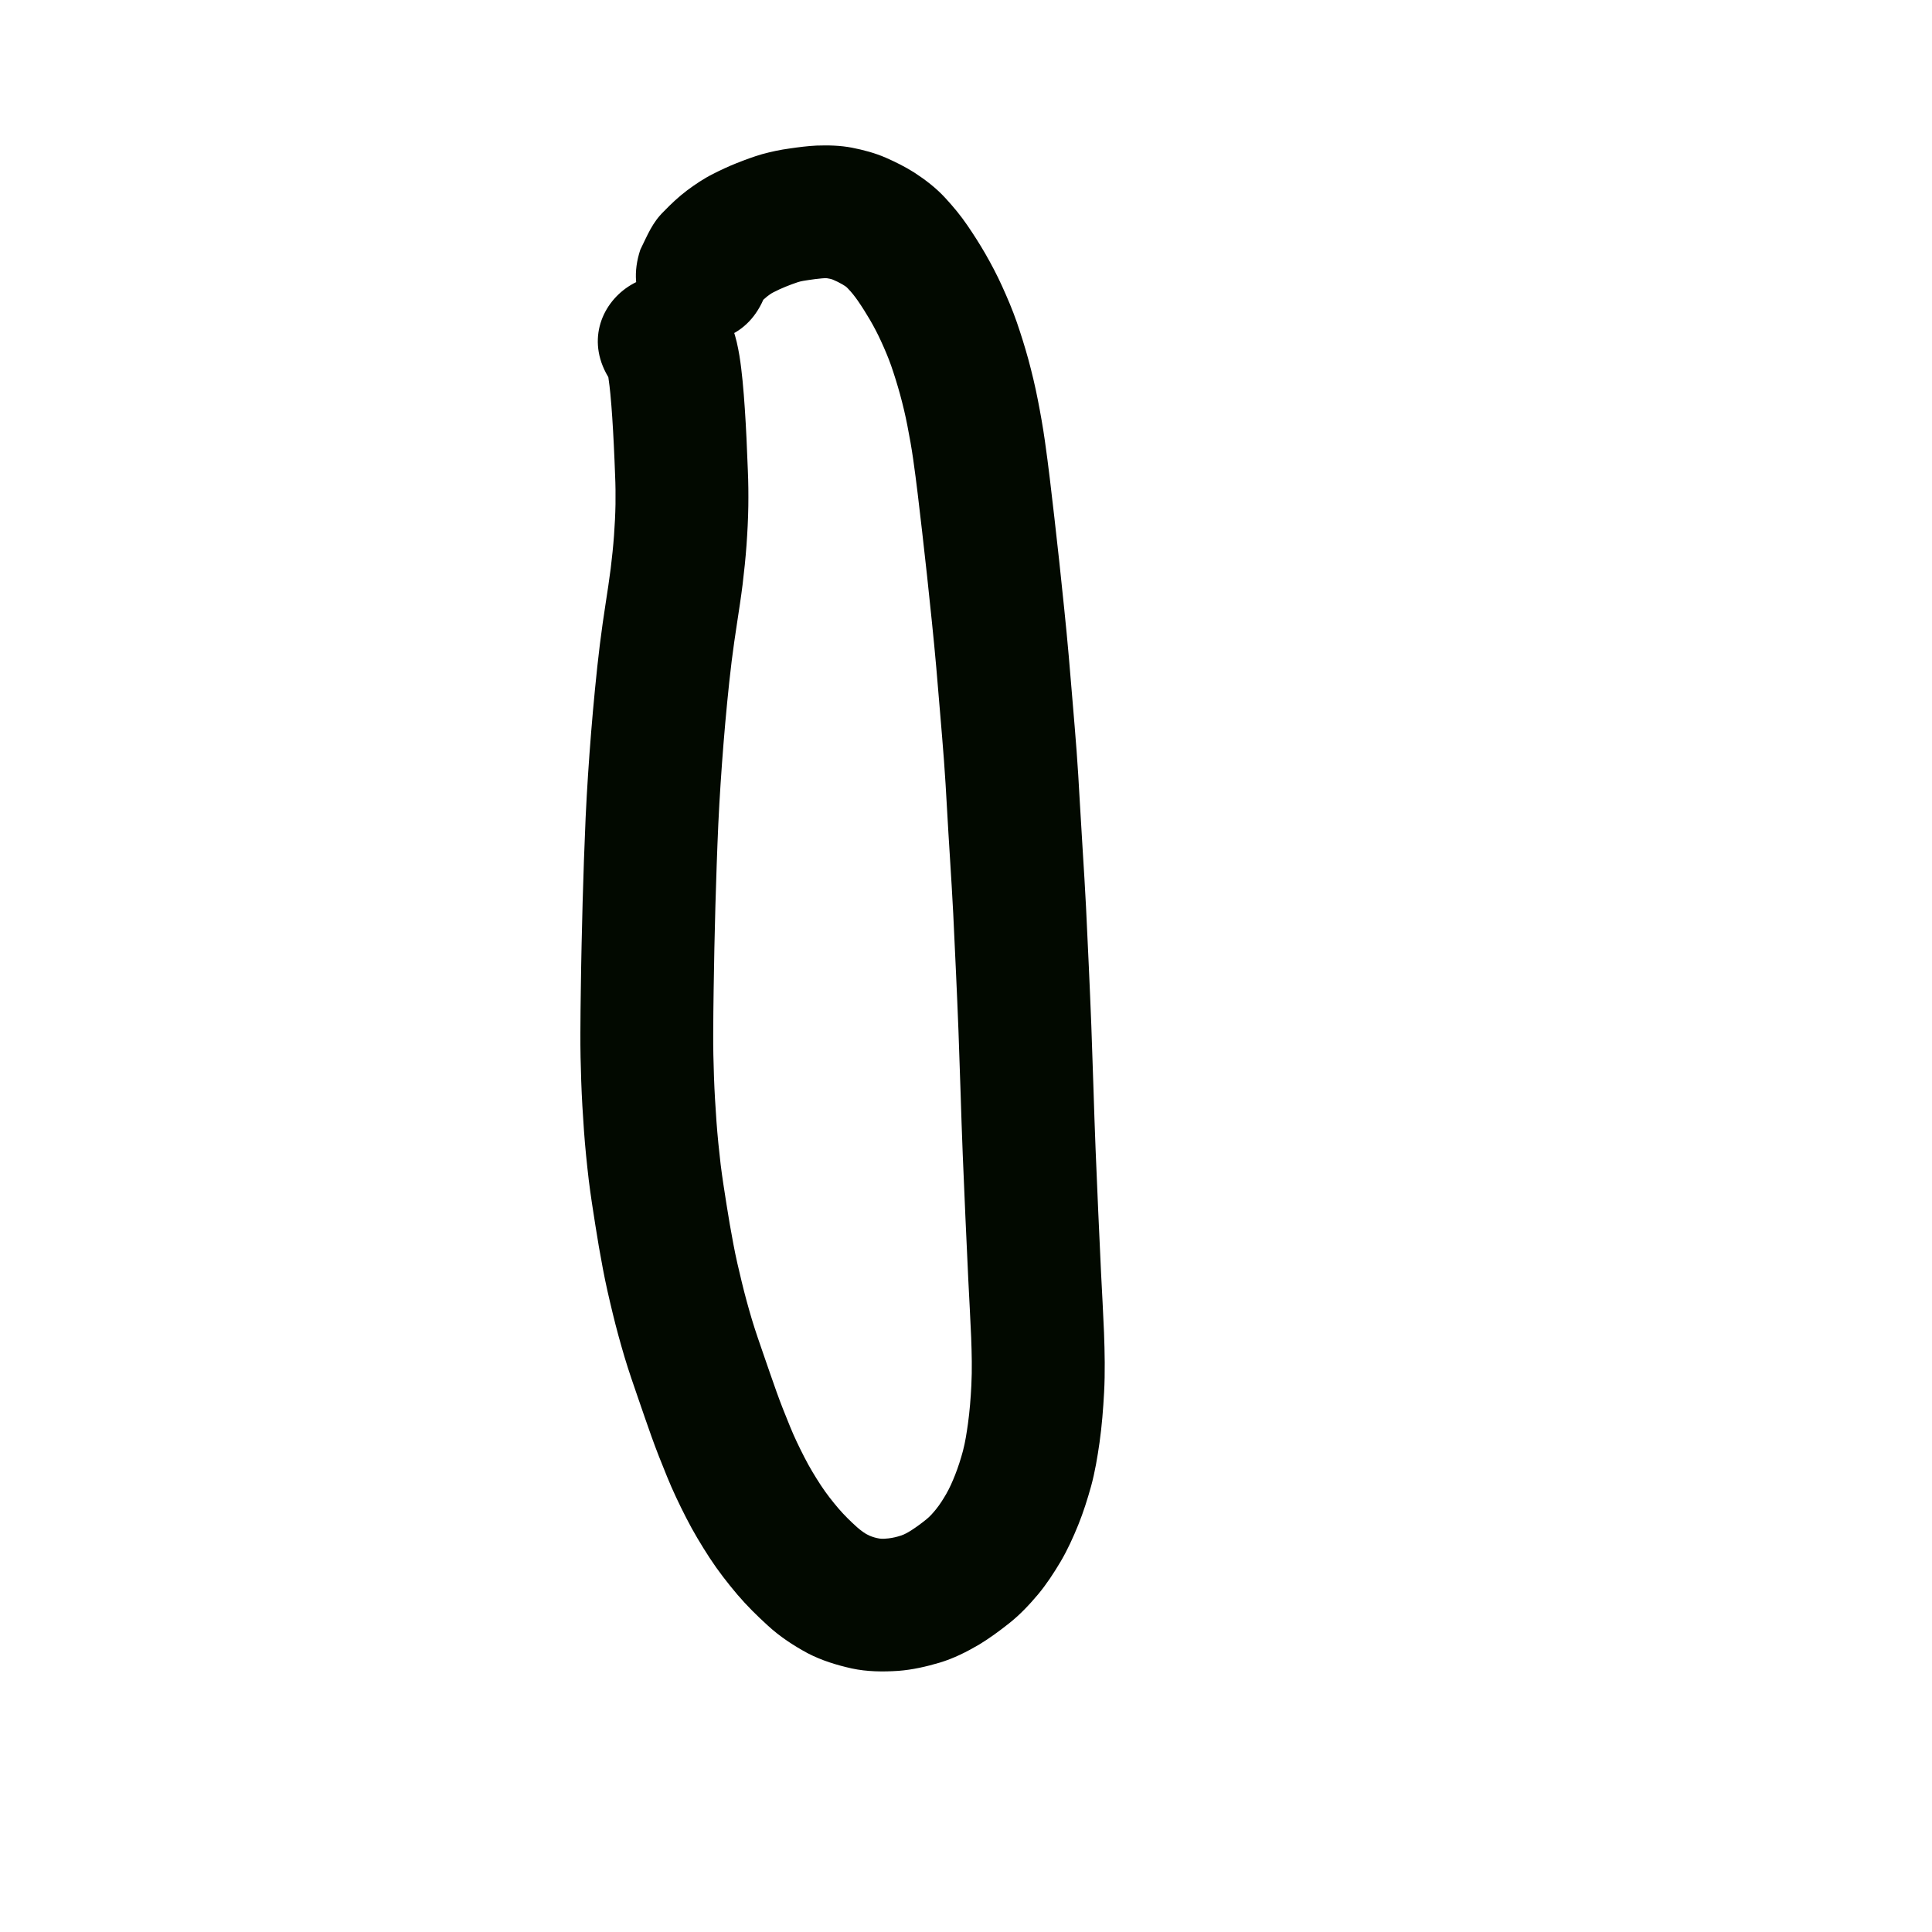
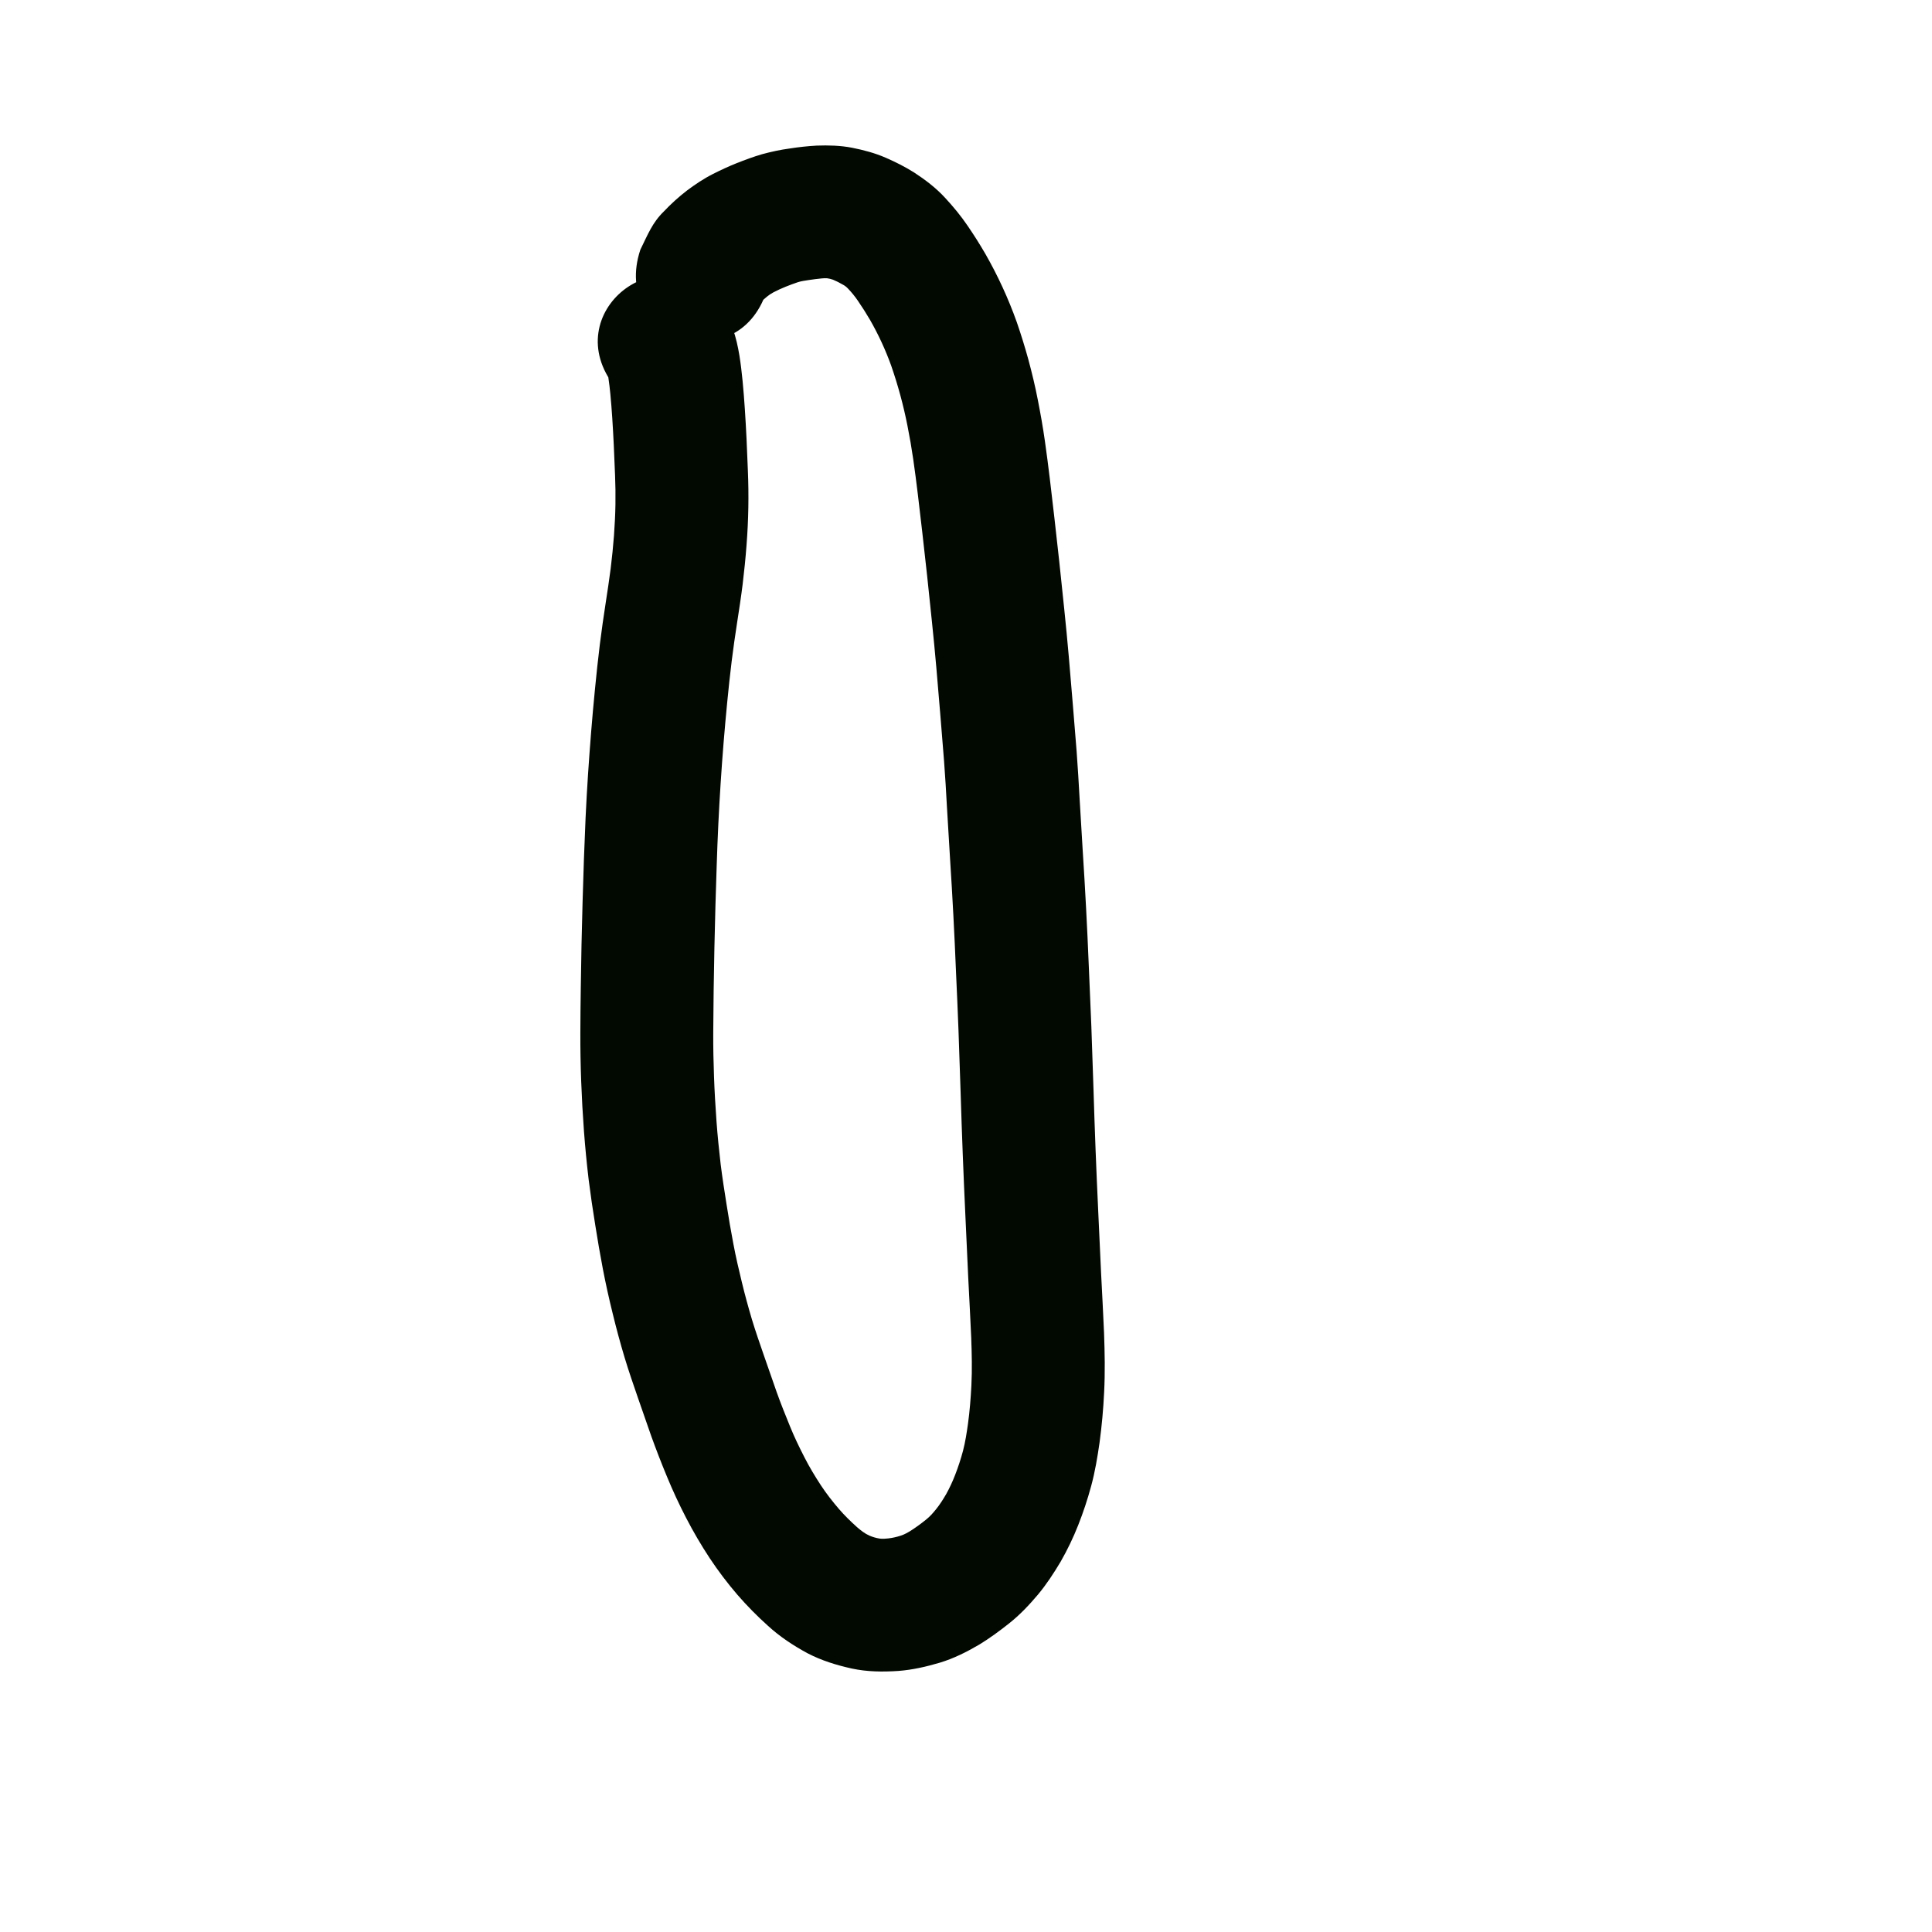
- <svg xmlns="http://www.w3.org/2000/svg" width="10cm" height="10cm" viewBox="0 0 100 100" version="1.1" id="svg8">
-   <defs id="defs2" />
-   <g id="layer1" transform="translate(0,-197)">
-     <path style="opacity:1;fill:#020900;fill-opacity:1;stroke:none;stroke-width:1;stroke-linecap:butt;stroke-linejoin:round;stroke-miterlimit:4;stroke-dasharray:none;stroke-opacity:1" id="path1373" d="m 37.218,212.745 c 0.314,0.384 0.531,0.829 0.714,1.286 0.166,0.442 0.259,0.905 0.339,1.369 0.071,0.433 0.12,0.868 0.164,1.304 0.048,0.48 0.083,0.961 0.116,1.443 0.035,0.515 0.063,1.031 0.088,1.547 0.027,0.549 0.049,1.099 0.069,1.648 0.028,0.618 0.033,1.237 0.025,1.856 -0.01,0.672 -0.046,1.342 -0.093,2.012 -0.049,0.68 -0.121,1.358 -0.202,2.035 -0.083,0.67 -0.187,1.338 -0.289,2.006 -0.103,0.655 -0.194,1.311 -0.278,1.969 -0.089,0.713 -0.162,1.428 -0.233,2.143 -0.07,0.707 -0.131,1.415 -0.189,2.123 -0.056,0.691 -0.105,1.382 -0.151,2.073 -0.046,0.694 -0.085,1.389 -0.118,2.084 -0.032,0.709 -0.059,1.418 -0.084,2.127 -0.026,0.704 -0.047,1.409 -0.067,2.114 -0.02,0.729 -0.037,1.459 -0.053,2.188 -0.016,0.725 -0.027,1.451 -0.038,2.176 -0.012,0.746 -0.019,1.493 -0.022,2.239 -0.005,0.747 0.013,1.495 0.039,2.242 0.027,0.777 0.075,1.553 0.13,2.328 0.054,0.739 0.129,1.476 0.215,2.212 0.086,0.692 0.195,1.381 0.304,2.07 0.107,0.686 0.225,1.371 0.355,2.053 0.123,0.662 0.277,1.317 0.436,1.971 0.157,0.652 0.335,1.299 0.526,1.942 0.186,0.617 0.4,1.225 0.61,1.834 0.219,0.634 0.437,1.268 0.662,1.899 0.214,0.601 0.451,1.193 0.693,1.783 0.222,0.552 0.482,1.086 0.753,1.615 0.255,0.5 0.546,0.98 0.853,1.45 0.279,0.424 0.592,0.823 0.922,1.209 0.293,0.339 0.613,0.653 0.946,0.952 0.196,0.168 0.4,0.332 0.638,0.436 0.167,0.073 0.342,0.122 0.521,0.152 0.155,0.023 0.312,0.01 0.466,-0.008 0.221,-0.026 0.439,-0.076 0.65,-0.147 0.189,-0.061 0.36,-0.162 0.527,-0.266 0.269,-0.174 0.527,-0.363 0.776,-0.564 0.192,-0.153 0.353,-0.338 0.508,-0.528 0.2,-0.247 0.369,-0.517 0.529,-0.792 0.181,-0.314 0.325,-0.647 0.459,-0.983 0.161,-0.409 0.295,-0.828 0.409,-1.252 0.121,-0.461 0.191,-0.932 0.258,-1.403 0.091,-0.658 0.142,-1.321 0.176,-1.984 0.042,-0.824 0.021,-1.65 -0.009,-2.474 -0.043,-0.998 -0.099,-1.996 -0.149,-2.994 -0.053,-1.085 -0.102,-2.17 -0.15,-3.256 -0.049,-1.078 -0.095,-2.156 -0.138,-3.235 -0.043,-1.072 -0.078,-2.145 -0.112,-3.218 -0.033,-1.062 -0.07,-2.123 -0.109,-3.185 -0.038,-1.01 -0.084,-2.021 -0.129,-3.031 -0.045,-1.004 -0.091,-2.008 -0.141,-3.011 -0.049,-0.95 -0.107,-1.9 -0.167,-2.849 -0.057,-0.882 -0.109,-1.765 -0.159,-2.648 -0.043,-0.81 -0.094,-1.62 -0.153,-2.43 -0.06,-0.797 -0.127,-1.593 -0.194,-2.389 -0.069,-0.811 -0.135,-1.622 -0.205,-2.433 -0.069,-0.788 -0.146,-1.576 -0.227,-2.363 -0.084,-0.798 -0.167,-1.595 -0.251,-2.393 -0.08,-0.747 -0.165,-1.494 -0.25,-2.24 -0.075,-0.662 -0.152,-1.323 -0.232,-1.985 -0.072,-0.6 -0.15,-1.199 -0.235,-1.797 -0.083,-0.585 -0.187,-1.166 -0.301,-1.746 -0.106,-0.55 -0.237,-1.094 -0.384,-1.634 -0.139,-0.501 -0.292,-0.997 -0.463,-1.488 -0.15,-0.424 -0.328,-0.837 -0.515,-1.246 -0.171,-0.377 -0.363,-0.742 -0.57,-1.099 -0.2,-0.341 -0.41,-0.676 -0.635,-1.002 -0.154,-0.22 -0.319,-0.433 -0.507,-0.625 -0.08,-0.093 -0.181,-0.155 -0.286,-0.216 -0.16,-0.091 -0.323,-0.176 -0.493,-0.245 -0.097,-0.038 -0.199,-0.058 -0.301,-0.073 -0.091,-0.011 -0.184,4.5e-4 -0.275,0.006 -0.228,0.019 -0.454,0.051 -0.679,0.084 -0.189,0.031 -0.381,0.052 -0.564,0.113 -0.211,0.069 -0.419,0.148 -0.625,0.231 -0.216,0.087 -0.428,0.184 -0.634,0.291 -0.123,0.062 -0.234,0.142 -0.341,0.227 -0.125,0.103 -0.246,0.211 -0.354,0.332 -0.236,0.269 -0.509,0.789 0.333,-0.6 -1.529,4.618 -8.06,2.455 -6.53,-2.163 v 0 c 0.385,-0.781 0.618,-1.4 1.216,-1.981 0.372,-0.385 0.761,-0.752 1.188,-1.076 0.432,-0.322 0.88,-0.624 1.362,-0.866 0.4,-0.203 0.806,-0.393 1.223,-0.558 0.431,-0.17 0.865,-0.333 1.31,-0.462 0.47,-0.128 0.945,-0.231 1.428,-0.295 0.463,-0.067 0.928,-0.129 1.396,-0.151 0.614,-0.021 1.23,-0.007 1.835,0.11 0.596,0.118 1.185,0.273 1.744,0.516 0.506,0.222 1,0.468 1.468,0.763 0.582,0.379 1.135,0.801 1.607,1.314 0.418,0.452 0.811,0.925 1.157,1.435 0.325,0.476 0.635,0.961 0.923,1.46 0.313,0.547 0.608,1.104 0.867,1.678 0.276,0.607 0.537,1.22 0.757,1.85 0.22,0.641 0.424,1.288 0.603,1.942 0.187,0.695 0.356,1.394 0.492,2.1 0.137,0.698 0.262,1.398 0.362,2.102 0.092,0.648 0.177,1.298 0.255,1.948 0.081,0.676 0.16,1.352 0.237,2.028 0.087,0.765 0.174,1.531 0.256,2.296 0.084,0.802 0.168,1.605 0.252,2.407 0.085,0.826 0.166,1.652 0.238,2.479 0.07,0.815 0.136,1.63 0.206,2.444 0.069,0.822 0.138,1.643 0.2,2.466 0.062,0.847 0.116,1.695 0.16,2.543 0.049,0.867 0.101,1.735 0.156,2.602 0.062,0.979 0.121,1.957 0.172,2.937 0.051,1.016 0.098,2.033 0.143,3.049 0.046,1.029 0.092,2.059 0.131,3.089 0.039,1.073 0.077,2.147 0.11,3.221 0.033,1.054 0.068,2.107 0.11,3.16 0.042,1.067 0.087,2.134 0.136,3.2 0.048,1.072 0.096,2.145 0.148,3.217 0.052,1.03 0.11,2.059 0.153,3.089 0.037,1.029 0.059,2.06 0.004,3.089 -0.047,0.867 -0.115,1.734 -0.236,2.594 -0.109,0.758 -0.234,1.515 -0.435,2.255 -0.19,0.682 -0.403,1.357 -0.668,2.013 -0.265,0.649 -0.553,1.289 -0.91,1.894 -0.352,0.592 -0.728,1.17 -1.169,1.7 -0.458,0.544 -0.947,1.063 -1.507,1.504 -0.492,0.389 -0.999,0.763 -1.535,1.089 -0.648,0.381 -1.321,0.72 -2.043,0.938 -0.699,0.207 -1.411,0.371 -2.14,0.427 -0.808,0.054 -1.621,0.046 -2.417,-0.124 -0.789,-0.176 -1.564,-0.414 -2.284,-0.789 -0.738,-0.398 -1.439,-0.859 -2.058,-1.428 -0.555,-0.505 -1.09,-1.031 -1.577,-1.603 -0.514,-0.608 -1.004,-1.237 -1.439,-1.904 -0.435,-0.671 -0.849,-1.357 -1.212,-2.07 -0.358,-0.701 -0.699,-1.41 -0.994,-2.14 -0.283,-0.691 -0.559,-1.384 -0.809,-2.087 -0.232,-0.652 -0.458,-1.307 -0.683,-1.962 -0.242,-0.701 -0.486,-1.402 -0.699,-2.112 -0.224,-0.755 -0.434,-1.514 -0.618,-2.28 -0.186,-0.767 -0.365,-1.537 -0.51,-2.313 -0.143,-0.752 -0.274,-1.506 -0.391,-2.263 -0.123,-0.78 -0.246,-1.561 -0.342,-2.345 -0.098,-0.84 -0.184,-1.681 -0.245,-2.524 -0.061,-0.858 -0.113,-1.716 -0.143,-2.576 -0.029,-0.836 -0.048,-1.672 -0.043,-2.509 0.003,-0.77 0.01,-1.541 0.023,-2.311 0.011,-0.743 0.022,-1.486 0.039,-2.229 0.016,-0.743 0.034,-1.485 0.054,-2.228 0.02,-0.724 0.042,-1.447 0.068,-2.171 0.027,-0.734 0.054,-1.467 0.087,-2.201 0.035,-0.74 0.076,-1.479 0.125,-2.219 0.048,-0.726 0.1,-1.452 0.159,-2.177 0.061,-0.747 0.126,-1.493 0.2,-2.239 0.077,-0.779 0.157,-1.557 0.254,-2.333 0.091,-0.716 0.19,-1.43 0.302,-2.143 0.091,-0.595 0.184,-1.189 0.259,-1.787 0.068,-0.564 0.128,-1.128 0.17,-1.695 0.038,-0.54 0.068,-1.082 0.077,-1.623 0.007,-0.502 0.002,-1.003 -0.021,-1.504 -0.019,-0.521 -0.04,-1.042 -0.066,-1.563 -0.024,-0.474 -0.049,-0.947 -0.081,-1.421 -0.028,-0.406 -0.057,-0.812 -0.097,-1.216 -0.029,-0.283 -0.058,-0.565 -0.102,-0.846 -0.011,-0.067 -0.061,-0.301 0.006,-0.095 0.089,0.204 0.198,0.399 0.341,0.57 -3.03,-3.805 2.351,-8.09 5.382,-4.285 z" />
-   </g>
+ <svg viewBox="0 0 100 100">
+   <path style="opacity:1;fill:#020900;fill-opacity:1;stroke:none;stroke-width:1;stroke-linecap:butt;stroke-linejoin:round;stroke-miterlimit:4;stroke-dasharray:none;stroke-opacity:1" d="M37.218 212.745c.314.384.531.828.714 1.286.166.442.26.905.34 1.37.07.432.119.867.163 1.303.048.48.083.962.116 1.443q.051.773.089 1.547.039.825.069 1.648a32 32 0 0 1-.068 3.868c-.05.68-.121 1.358-.202 2.035-.083.67-.187 1.338-.29 2.006a67 67 0 0 0-.277 1.968 86 86 0 0 0-.233 2.143 128 128 0 0 0-.542 8.407q-.038 1.058-.066 2.114-.03 1.095-.054 2.188a273 273 0 0 0-.06 4.415c-.004.747.014 1.495.04 2.242.027.777.075 1.552.13 2.328.054.739.13 1.476.215 2.212.086.692.195 1.382.304 2.07q.16 1.03.355 2.054c.124.661.277 1.317.436 1.97.157.653.335 1.3.526 1.943.187.617.4 1.225.61 1.834q.327.952.662 1.9c.214.6.451 1.193.693 1.783.222.551.482 1.086.753 1.615.255.5.546.98.853 1.45.279.423.592.823.921 1.208.293.34.614.653.947.952.196.168.4.332.638.436q.251.108.52.152c.156.023.312.01.467-.008q.332-.04.65-.147c.189-.061.36-.162.527-.266q.403-.262.776-.565c.192-.153.353-.337.507-.527.2-.247.37-.517.53-.792a8 8 0 0 0 .458-.982q.24-.615.41-1.253c.12-.46.191-.932.258-1.403.09-.658.142-1.321.176-1.984.042-.825.021-1.65-.009-2.474-.043-.999-.099-1.996-.149-2.995q-.079-1.628-.15-3.255a385 385 0 0 1-.25-6.452 556 556 0 0 0-.109-3.185q-.058-1.515-.129-3.031a244 244 0 0 0-.308-5.86 339 339 0 0 1-.159-2.649q-.063-1.215-.153-2.43a273 273 0 0 0-.193-2.389c-.07-.81-.135-1.621-.205-2.432q-.104-1.183-.227-2.363l-.25-2.393q-.123-1.12-.25-2.24-.114-.993-.232-1.985-.108-.9-.236-1.797a33 33 0 0 0-.301-1.746 23 23 0 0 0-.847-3.122 15 15 0 0 0-1.085-2.345q-.299-.512-.635-1.001a5 5 0 0 0-.507-.625 1 1 0 0 0-.286-.216 4 4 0 0 0-.494-.246 1.4 1.4 0 0 0-.3-.073c-.092-.01-.184 0-.276.006-.227.02-.453.052-.68.085-.188.031-.38.052-.563.112q-.316.107-.625.231a7 7 0 0 0-.634.291 2 2 0 0 0-.341.227 3 3 0 0 0-.355.332c-.236.27-.509.79.333-.6-1.529 4.618-8.06 2.456-6.53-2.162.385-.781.618-1.4 1.216-1.981a10.4 10.4 0 0 1 1.187-1.076c.432-.323.88-.624 1.362-.867.4-.202.806-.392 1.223-.557.43-.17.865-.333 1.31-.462.47-.128.946-.232 1.429-.296a14 14 0 0 1 1.395-.15c.614-.022 1.23-.007 1.835.11.596.118 1.185.274 1.744.517.506.221 1 .468 1.468.763.582.379 1.135.8 1.607 1.314.418.452.811.925 1.157 1.435q.49.714.923 1.46a22 22 0 0 1 1.625 3.529q.332.96.602 1.942c.187.694.356 1.393.492 2.1.137.697.262 1.398.362 2.102q.138.972.255 1.948.121 1.014.237 2.028.132 1.149.256 2.297l.252 2.406q.129 1.238.238 2.48l.206 2.444q.105 1.232.2 2.465.092 1.27.16 2.543.073 1.302.156 2.602a251 251 0 0 1 .315 5.986q.07 1.545.131 3.088.06 1.61.11 3.22a378 378 0 0 0 .246 6.361q.07 1.608.149 3.217c.051 1.03.11 2.059.153 3.09.037 1.028.058 2.06.004 3.088a30 30 0 0 1-.236 2.595c-.11.758-.234 1.515-.436 2.255a19 19 0 0 1-.667 2.013 14.5 14.5 0 0 1-.91 1.894c-.352.592-.729 1.17-1.17 1.7-.458.544-.947 1.062-1.507 1.504-.492.39-.998.762-1.535 1.09-.648.38-1.321.719-2.043.937-.7.208-1.411.371-2.14.427-.809.055-1.621.047-2.417-.124-.79-.175-1.564-.413-2.285-.788-.738-.398-1.438-.859-2.058-1.428a18 18 0 0 1-1.577-1.603 19 19 0 0 1-1.44-1.904 23 23 0 0 1-1.212-2.07 27 27 0 0 1-.994-2.14 48 48 0 0 1-.81-2.088q-.345-.979-.683-1.962c-.241-.7-.485-1.401-.699-2.112a44 44 0 0 1-.617-2.28 44 44 0 0 1-.51-2.313 70 70 0 0 1-.392-2.262 66 66 0 0 1-.341-2.345 58 58 0 0 1-.245-2.525 71 71 0 0 1-.143-2.576 62 62 0 0 1-.043-2.509q.004-1.155.022-2.31a279 279 0 0 1 .093-4.457 257 257 0 0 1 .156-4.372q.052-1.11.125-2.219.072-1.088.159-2.177.09-1.12.2-2.239a92 92 0 0 1 .254-2.333q.135-1.073.302-2.143c.09-.594.184-1.19.259-1.786a37 37 0 0 0 .17-1.695c.038-.54.068-1.081.076-1.623q.012-.753-.02-1.504-.028-.783-.066-1.563a81 81 0 0 0-.08-1.421 41 41 0 0 0-.097-1.216 16 16 0 0 0-.102-.846c-.011-.067-.061-.301.006-.095.089.204.198.4.34.57-3.03-3.805 2.352-8.09 5.382-4.284" transform="translate(0 -197)" />
</svg>
